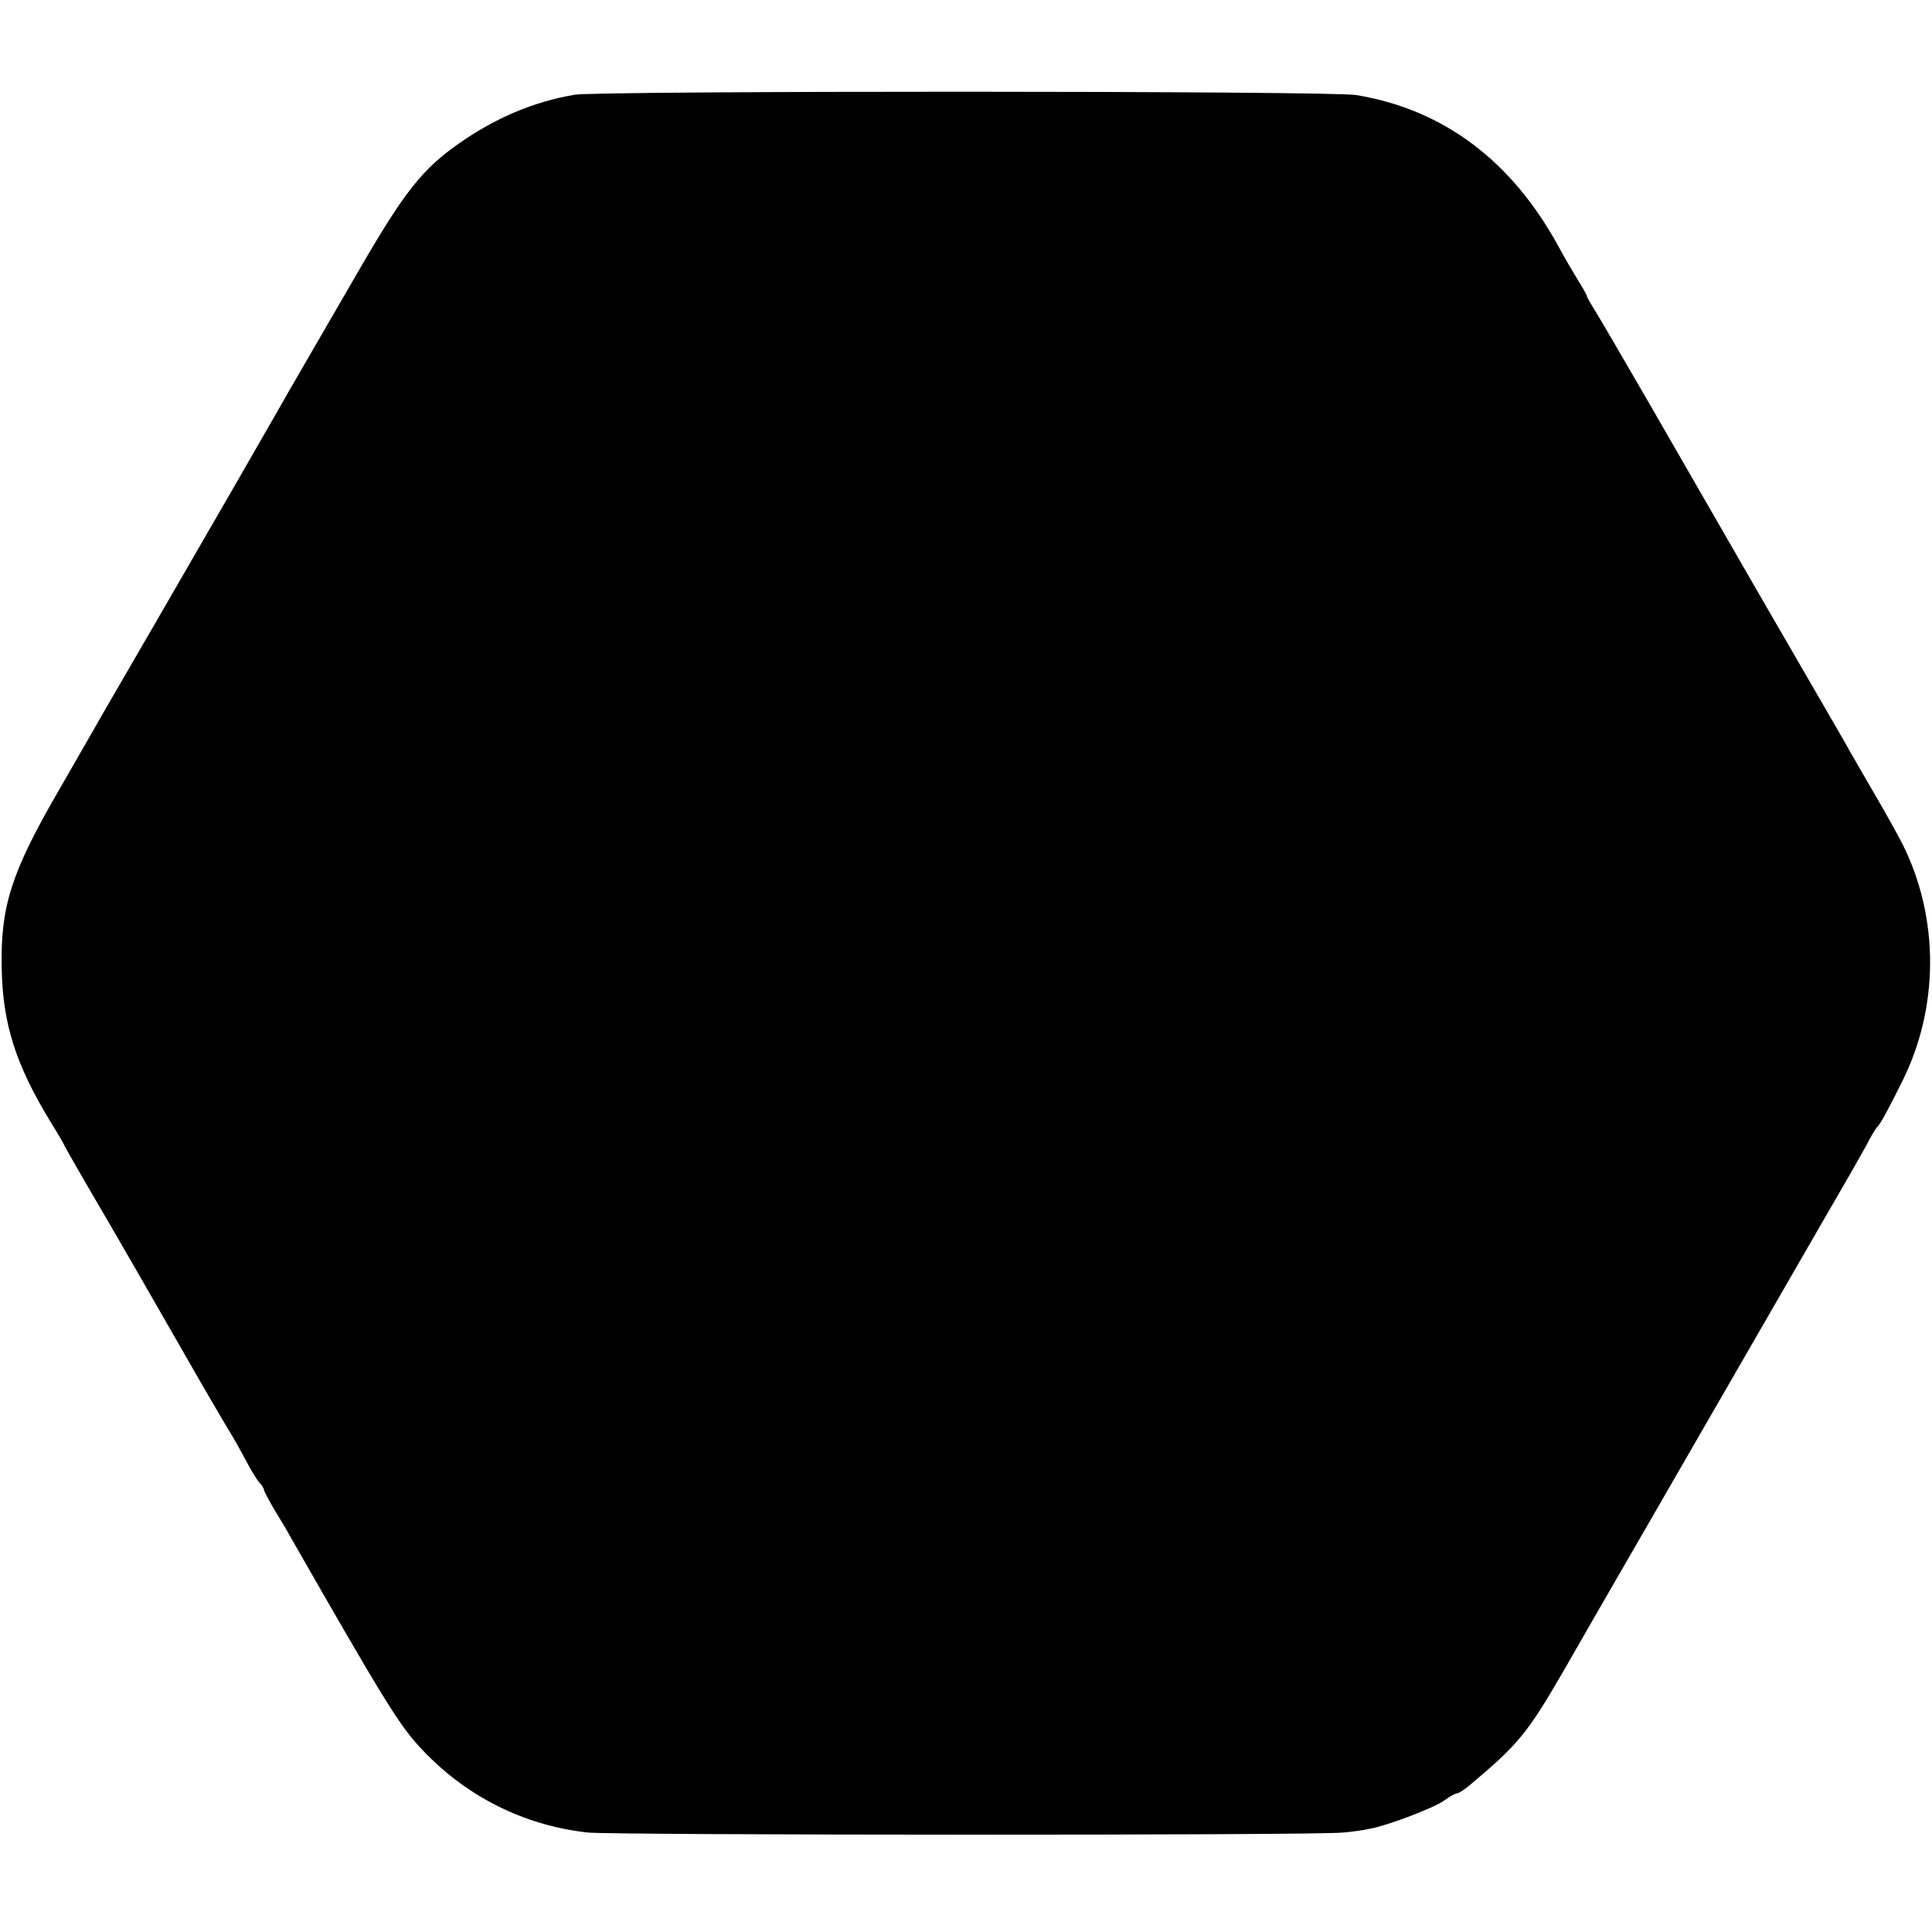
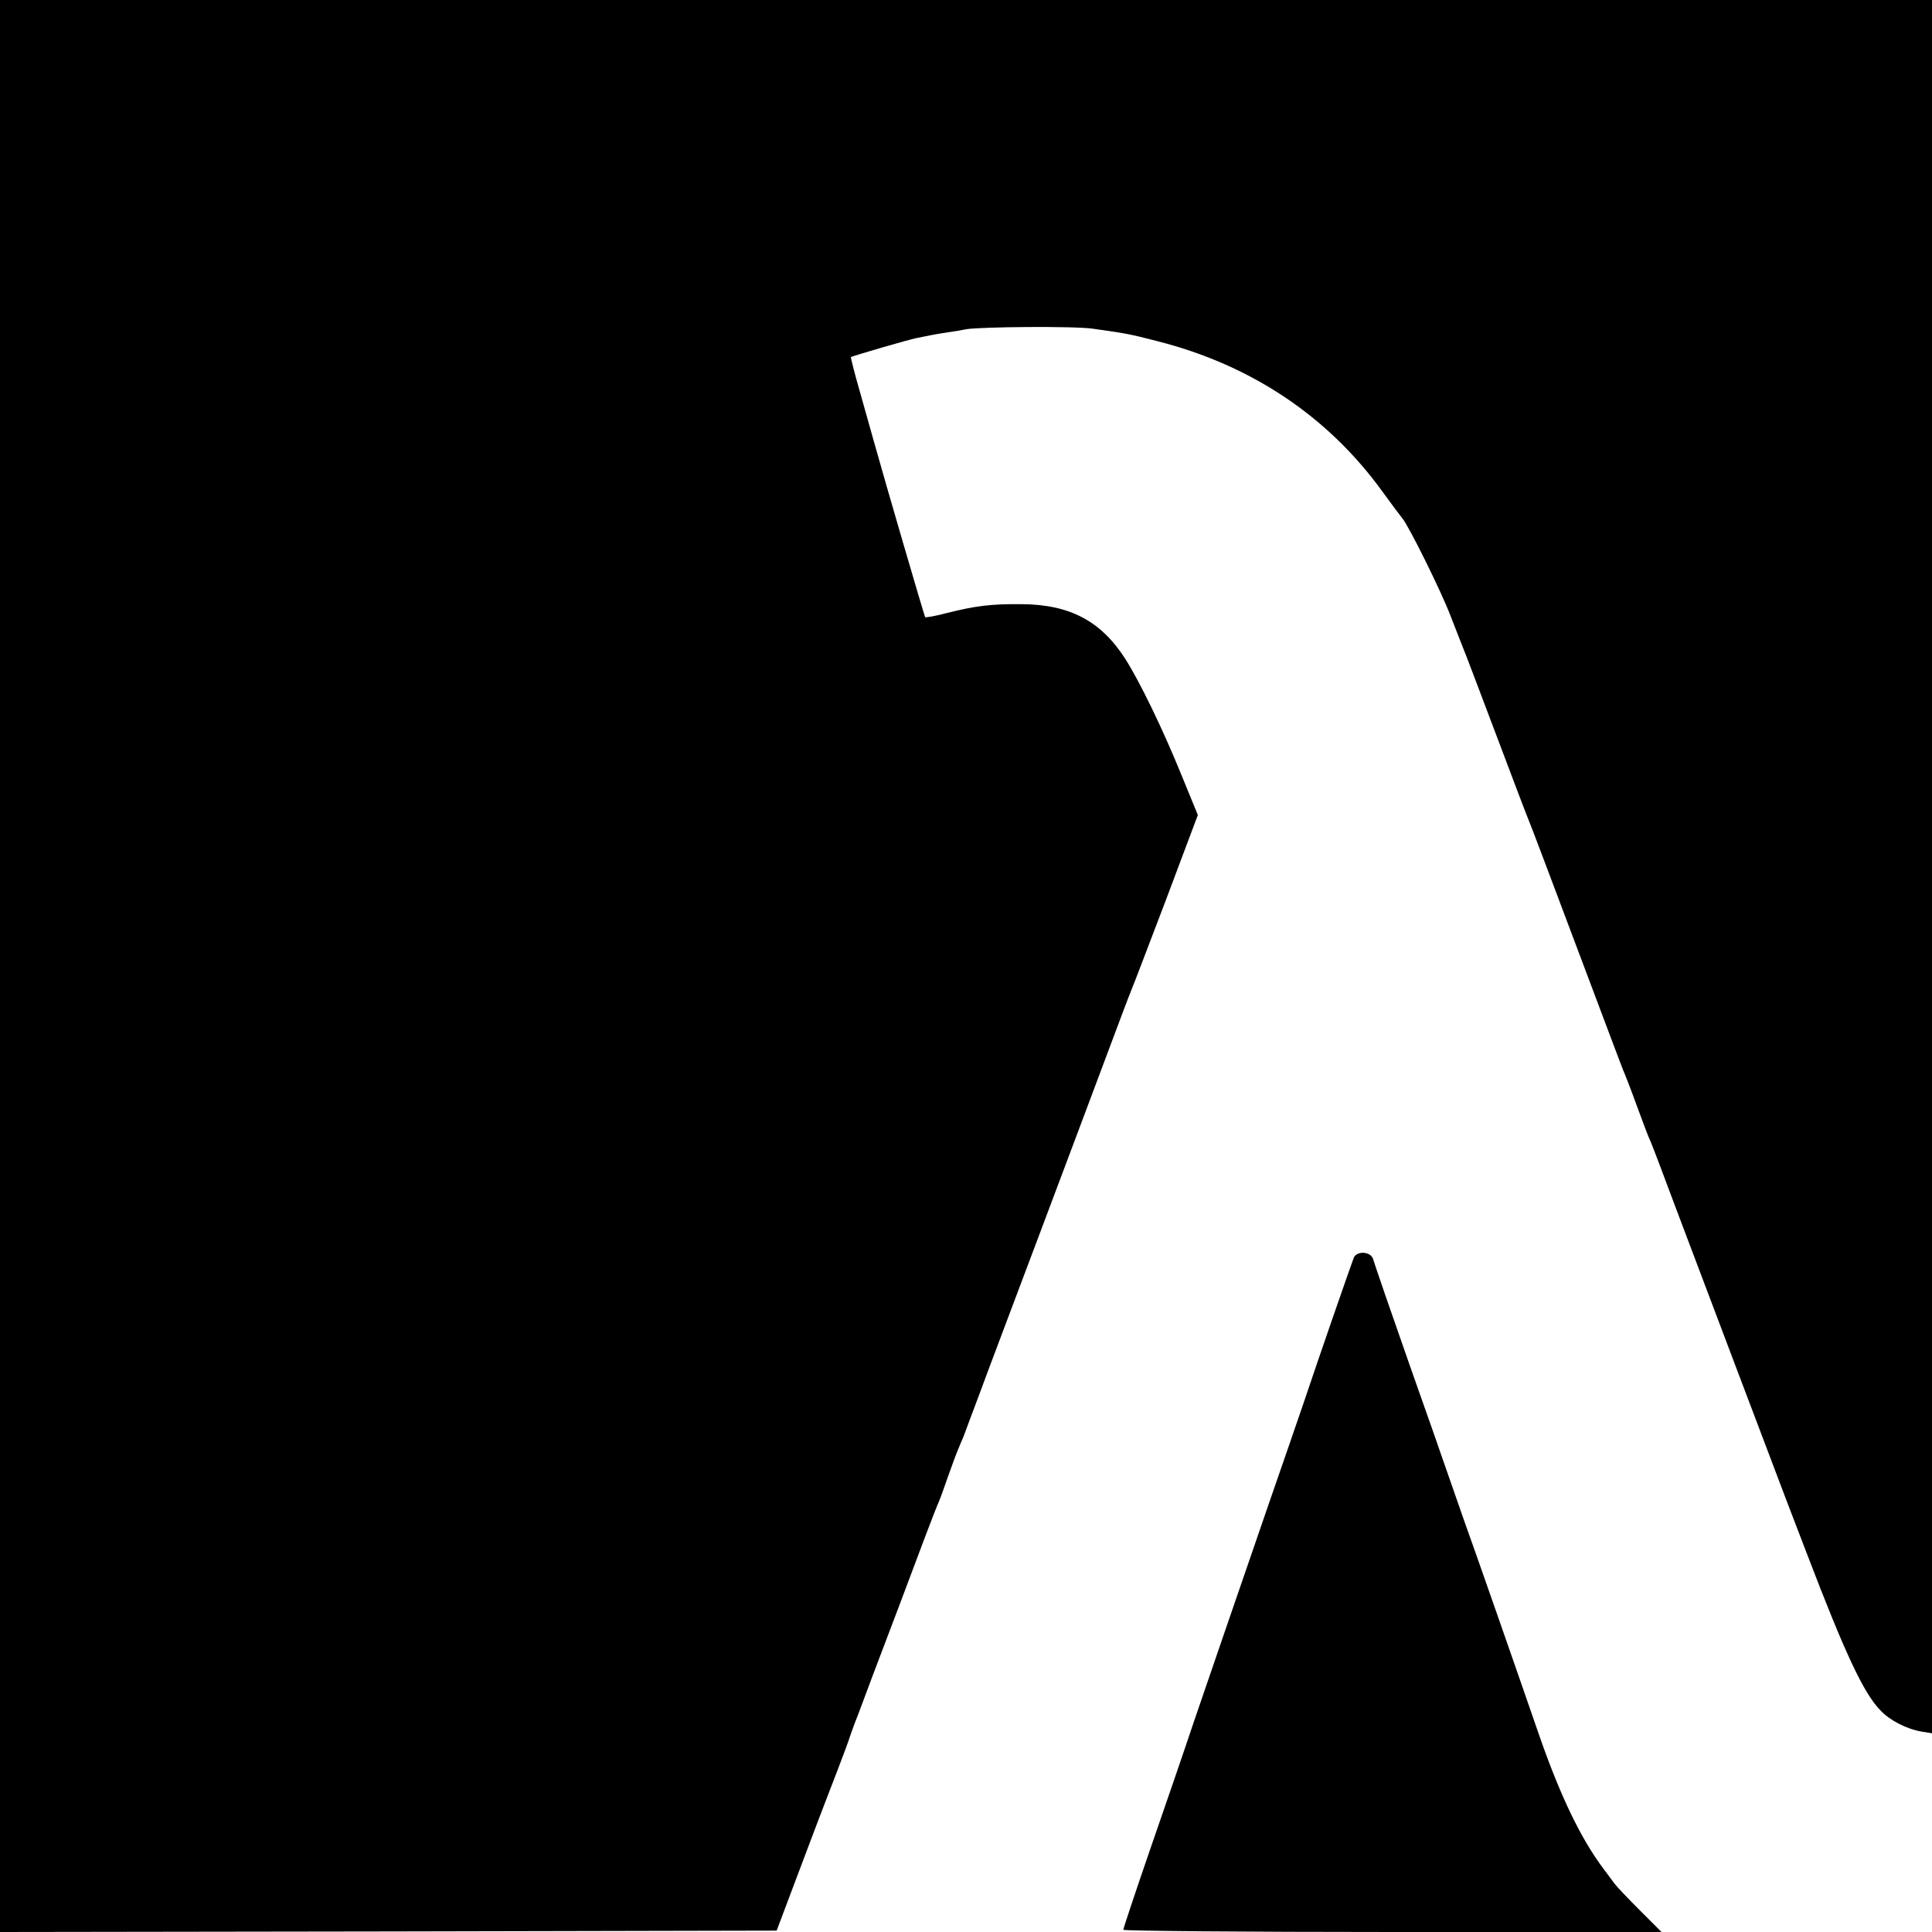
- <svg xmlns="http://www.w3.org/2000/svg" version="1.0" width="571pt" height="571pt" viewBox="0 0 571 571" preserveAspectRatio="xMidYMid meet">
-   <g transform="translate(0,571) scale(0.1,-0.1)" fill="#000000" stroke="none">
-     <path d="M1698 5430 c-122 -21 -235 -69 -343 -145 -108 -76 -161 -144 -292 -370 -127 -219 -225 -388 -241 -417 -26 -46 -182 -317 -354 -614 -80 -138 -157 -271 -171 -295 -13 -24 -72 -125 -129 -225 -135 -234 -167 -335 -163 -516 3 -163 41 -284 144 -453 23 -37 41 -68 41 -70 0 -1 30 -54 66 -116 60 -101 269 -465 314 -544 26 -46 109 -188 120 -205 5 -8 21 -37 36 -65 14 -27 32 -57 40 -66 8 -8 14 -18 14 -22 0 -3 14 -30 31 -59 18 -29 40 -66 49 -83 274 -479 319 -552 382 -620 132 -143 305 -230 495 -251 76 -8 2162 -9 2233 0 25 2 60 7 78 11 51 9 189 61 221 84 16 12 33 21 38 21 4 0 22 11 38 25 143 120 170 153 278 340 41 72 150 261 242 420 92 160 261 452 375 650 114 198 217 376 228 395 11 19 33 58 48 85 14 28 29 52 33 55 7 6 31 49 71 130 112 221 112 487 3 705 -14 27 -49 91 -78 140 -29 50 -62 107 -74 128 -31 56 -42 73 -261 452 -111 193 -263 456 -337 585 -75 129 -146 252 -159 272 -13 21 -24 40 -24 43 0 3 -12 24 -27 48 -14 23 -40 67 -56 97 -139 255 -340 406 -598 449 -77 13 -2235 13 -2311 1z" />
+ <svg xmlns="http://www.w3.org/2000/svg" version="1.0" width="700pt" height="700pt" viewBox="0 0 700 700" preserveAspectRatio="xMidYMid meet">
+   <g transform="translate(0,700) scale(0.1,-0.1)" fill="#000000" stroke="none">
+     <path d="M0 3500 l0 -3500 1407 2 1407 3 64 170 c62 164 78 208 158 415 20 52 40 106 44 120 5 14 17 48 28 75 10 28 78 208 151 400 72 193 135 359 141 370 5 11 20 52 33 90 14 39 30 84 37 100 7 17 16 39 21 50 4 11 30 81 58 155 27 74 125 333 216 575 91 242 202 537 246 655 44 118 84 224 89 235 5 11 61 158 125 326 l115 306 -61 149 c-68 167 -150 335 -202 417 -88 137 -201 197 -376 198 -111 1 -166 -6 -270 -32 -41 -11 -76 -17 -79 -15 -3 4 -143 483 -187 641 -8 28 -30 106 -49 174 -20 69 -34 126 -33 127 4 4 211 64 237 69 14 3 36 7 50 10 14 3 43 8 65 11 22 3 51 8 65 11 49 9 396 12 460 2 121 -17 132 -19 233 -45 339 -86 617 -271 815 -544 34 -47 67 -91 73 -98 24 -29 140 -263 174 -352 20 -52 41 -104 45 -115 5 -11 59 -153 120 -315 61 -162 115 -304 120 -315 8 -19 66 -172 255 -675 42 -113 81 -214 85 -225 5 -11 28 -69 50 -130 22 -60 44 -119 50 -130 5 -11 47 -121 93 -245 89 -236 344 -910 403 -1065 19 -49 51 -133 71 -185 138 -361 205 -504 266 -567 35 -37 96 -68 150 -77 l37 -6 0 3140 0 3140 -3500 0 -3500 0 0 -3500z" />
+     <path d="M4905 2443 c-8 -20 -129 -368 -179 -518 -19 -55 -75 -219 -126 -365 -122 -353 -198 -576 -275 -800 -34 -102 -106 -311 -159 -464 -53 -154 -96 -283 -96 -288 0 -4 439 -8 975 -8 l975 0 -78 78 c-42 42 -84 86 -92 97 -8 11 -27 36 -41 55 -83 111 -157 266 -233 485 -80 232 -239 687 -271 775 -18 52 -52 149 -75 215 -23 66 -54 156 -70 200 -28 78 -63 179 -140 400 -21 61 -41 120 -45 133 -8 28 -59 31 -70 5z" />
  </g>
</svg>
